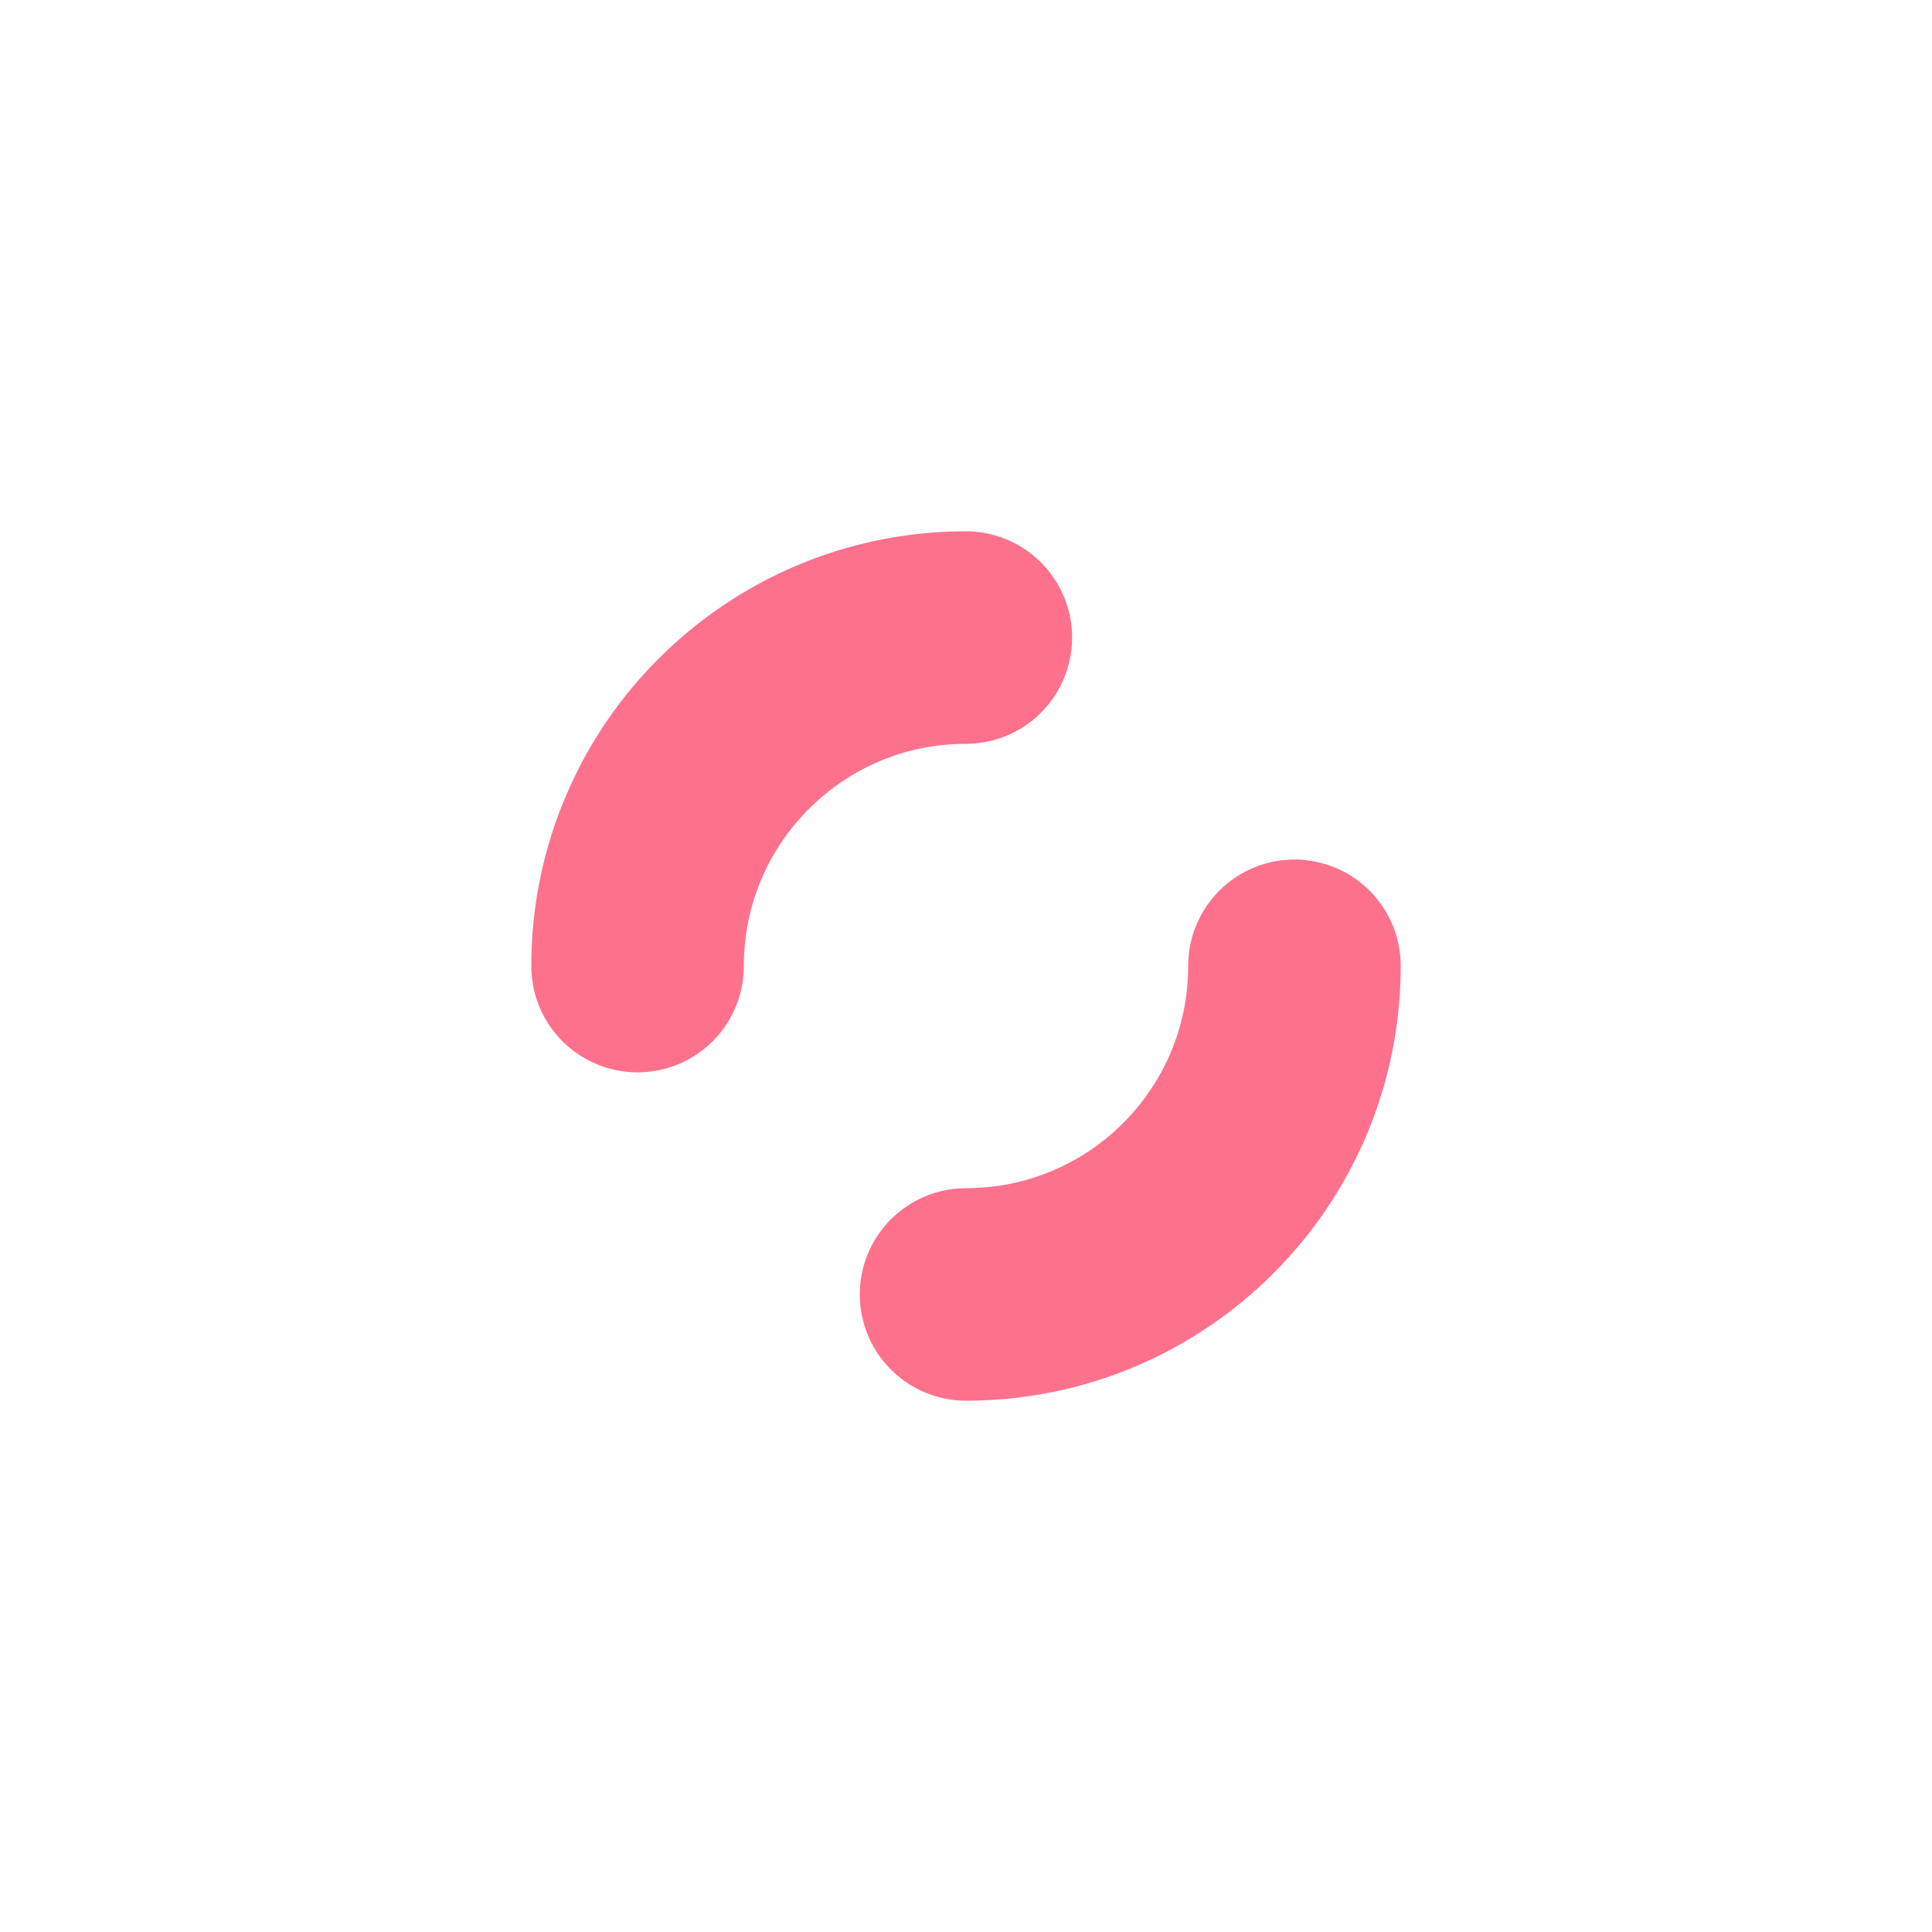
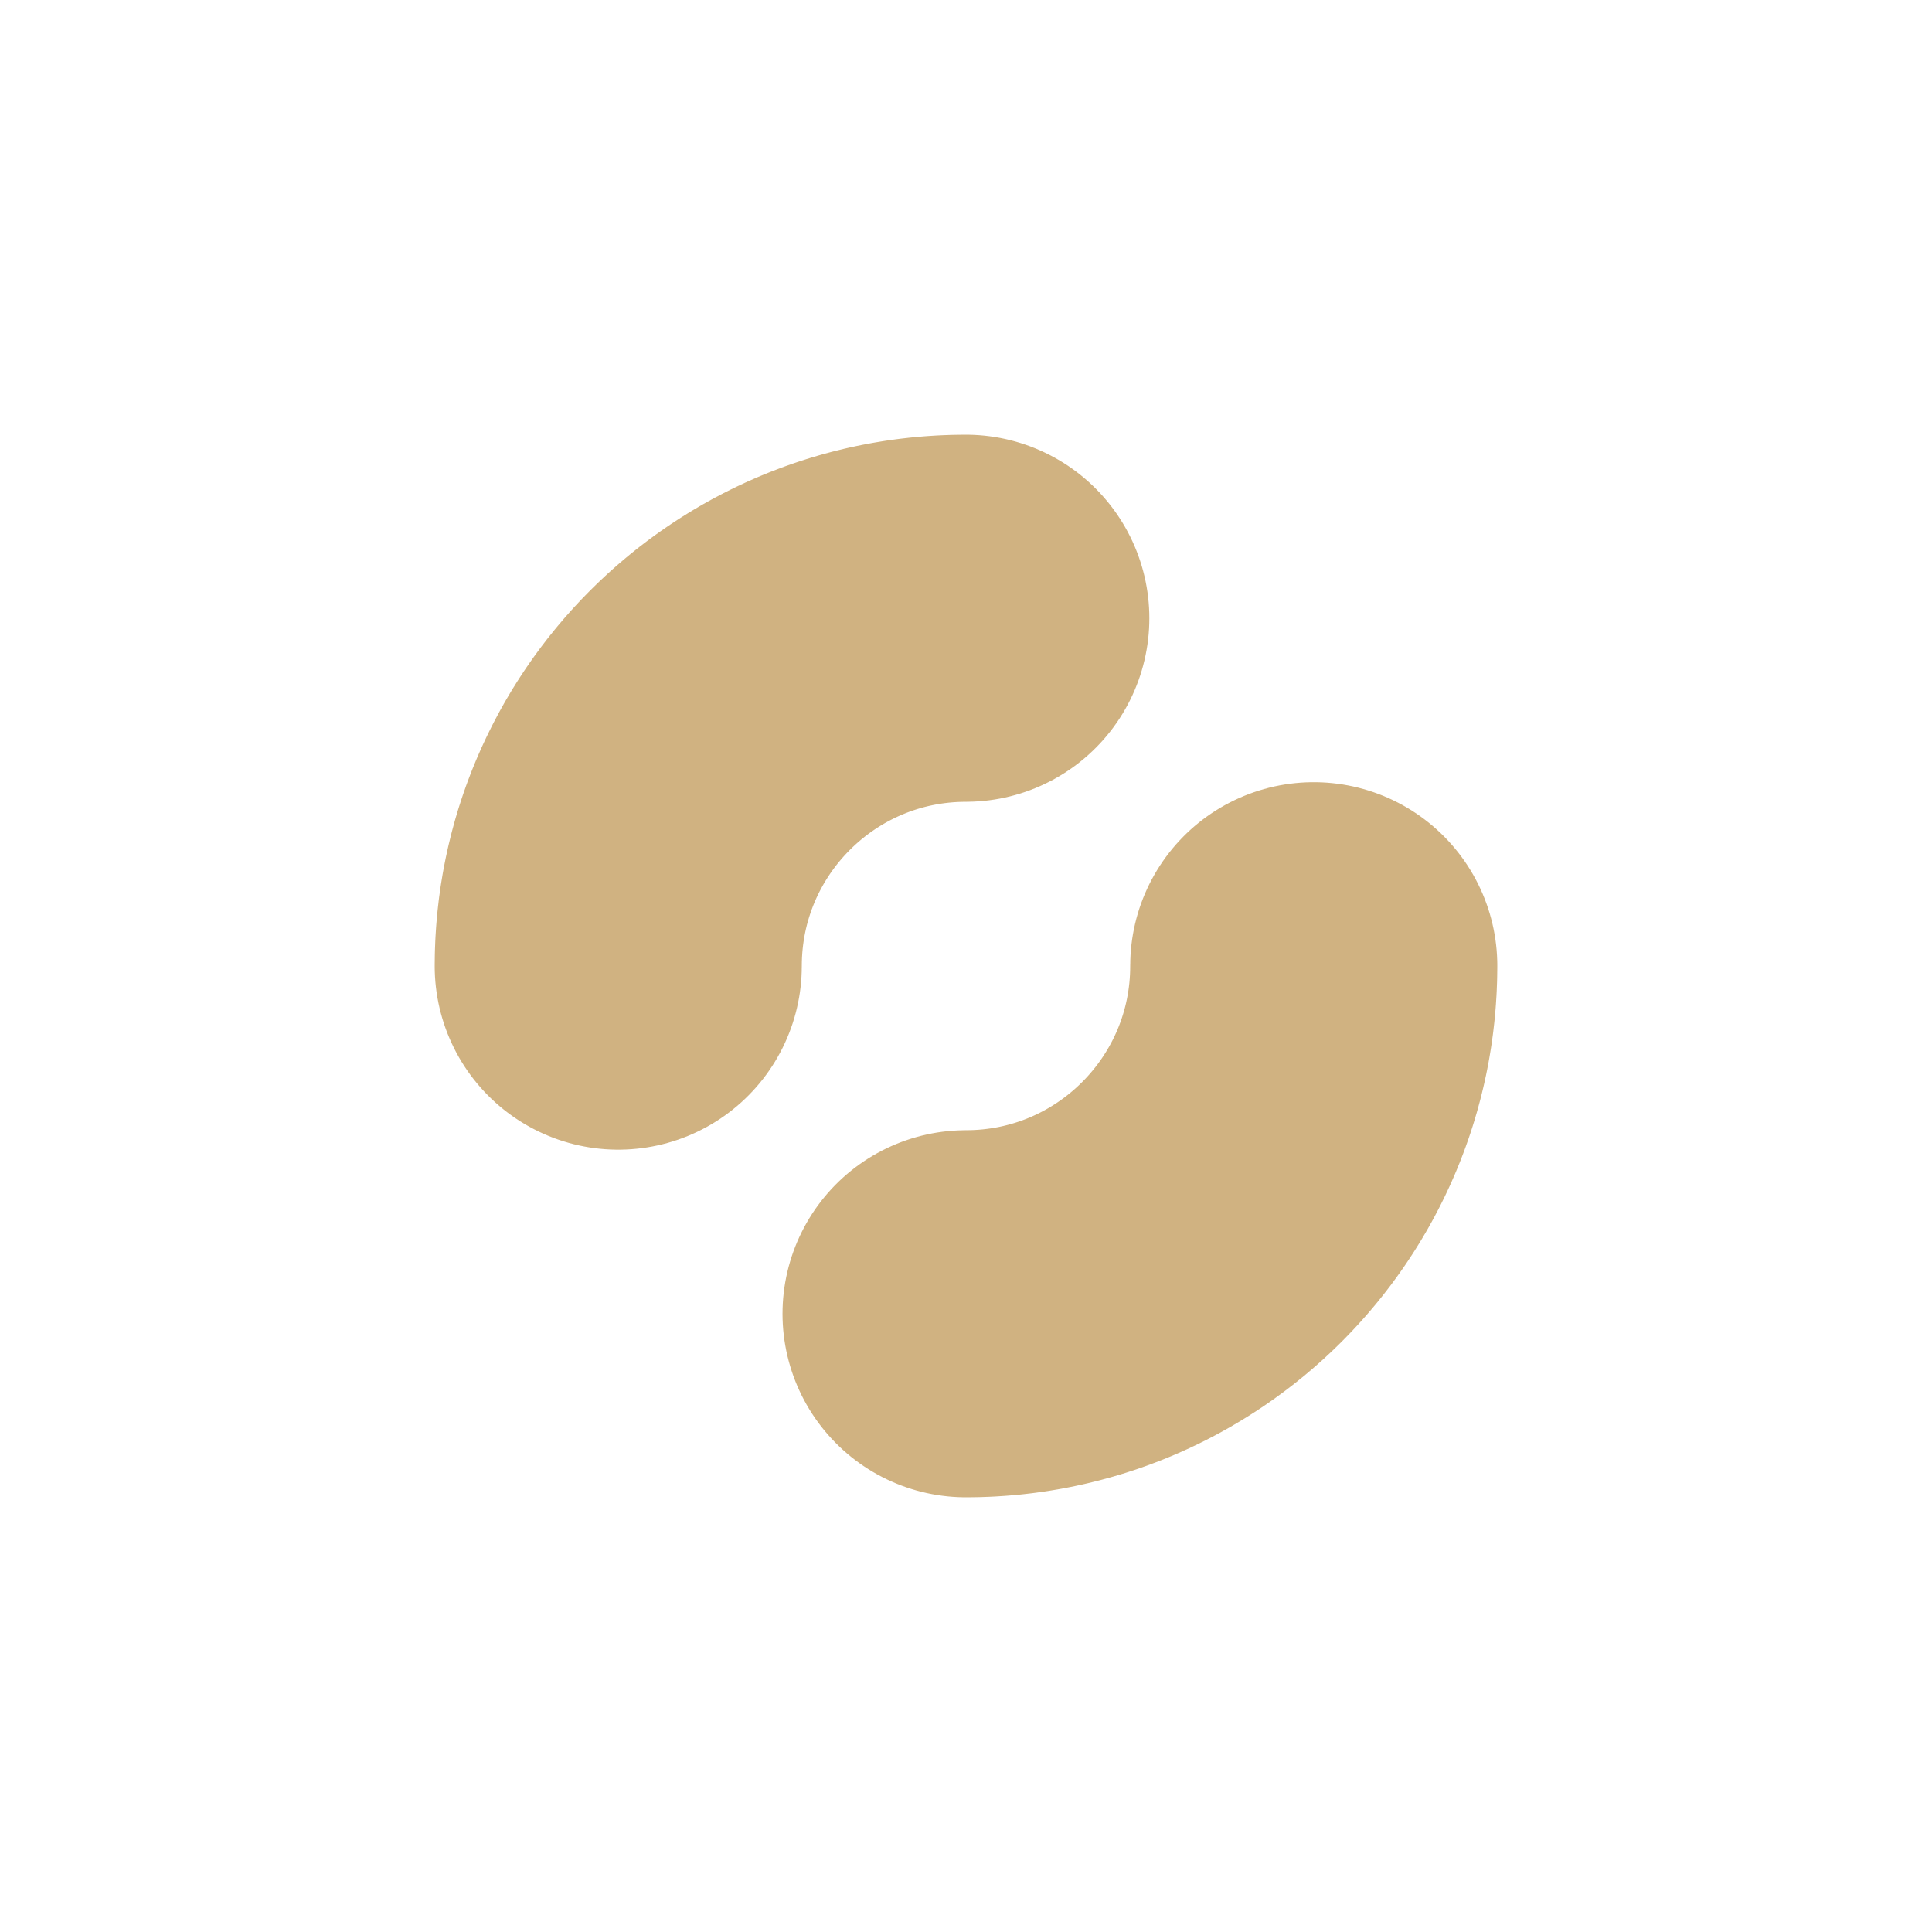
- <svg xmlns="http://www.w3.org/2000/svg" style="margin: auto; background: none; display: block; shape-rendering: auto;" width="304px" height="304px" viewBox="0 0 100 100" preserveAspectRatio="xMidYMid">
-   <circle cx="50" cy="50" r="17" stroke-width="11" stroke="#fe718d" stroke-dasharray="26.704 26.704" fill="none" stroke-linecap="round">
-     <animateTransform attributeName="transform" type="rotate" repeatCount="indefinite" dur="1s" keyTimes="0;1" values="0 50 50;360 50 50" />
+ <svg xmlns="http://www.w3.org/2000/svg" style="margin: auto; background: none; display: block; shape-rendering: auto;" width="200px" height="200px" viewBox="0 0 100 100" preserveAspectRatio="xMidYMid">
+   <circle cx="50" cy="50" r="18" stroke-width="19" stroke="#d0b281" stroke-dasharray="28.274 28.274" fill="none" stroke-linecap="round">
+     <animateTransform attributeName="transform" type="rotate" repeatCount="indefinite" dur="0.82s" keyTimes="0;1" values="0 50 50;360 50 50" />
  </circle>
</svg>
